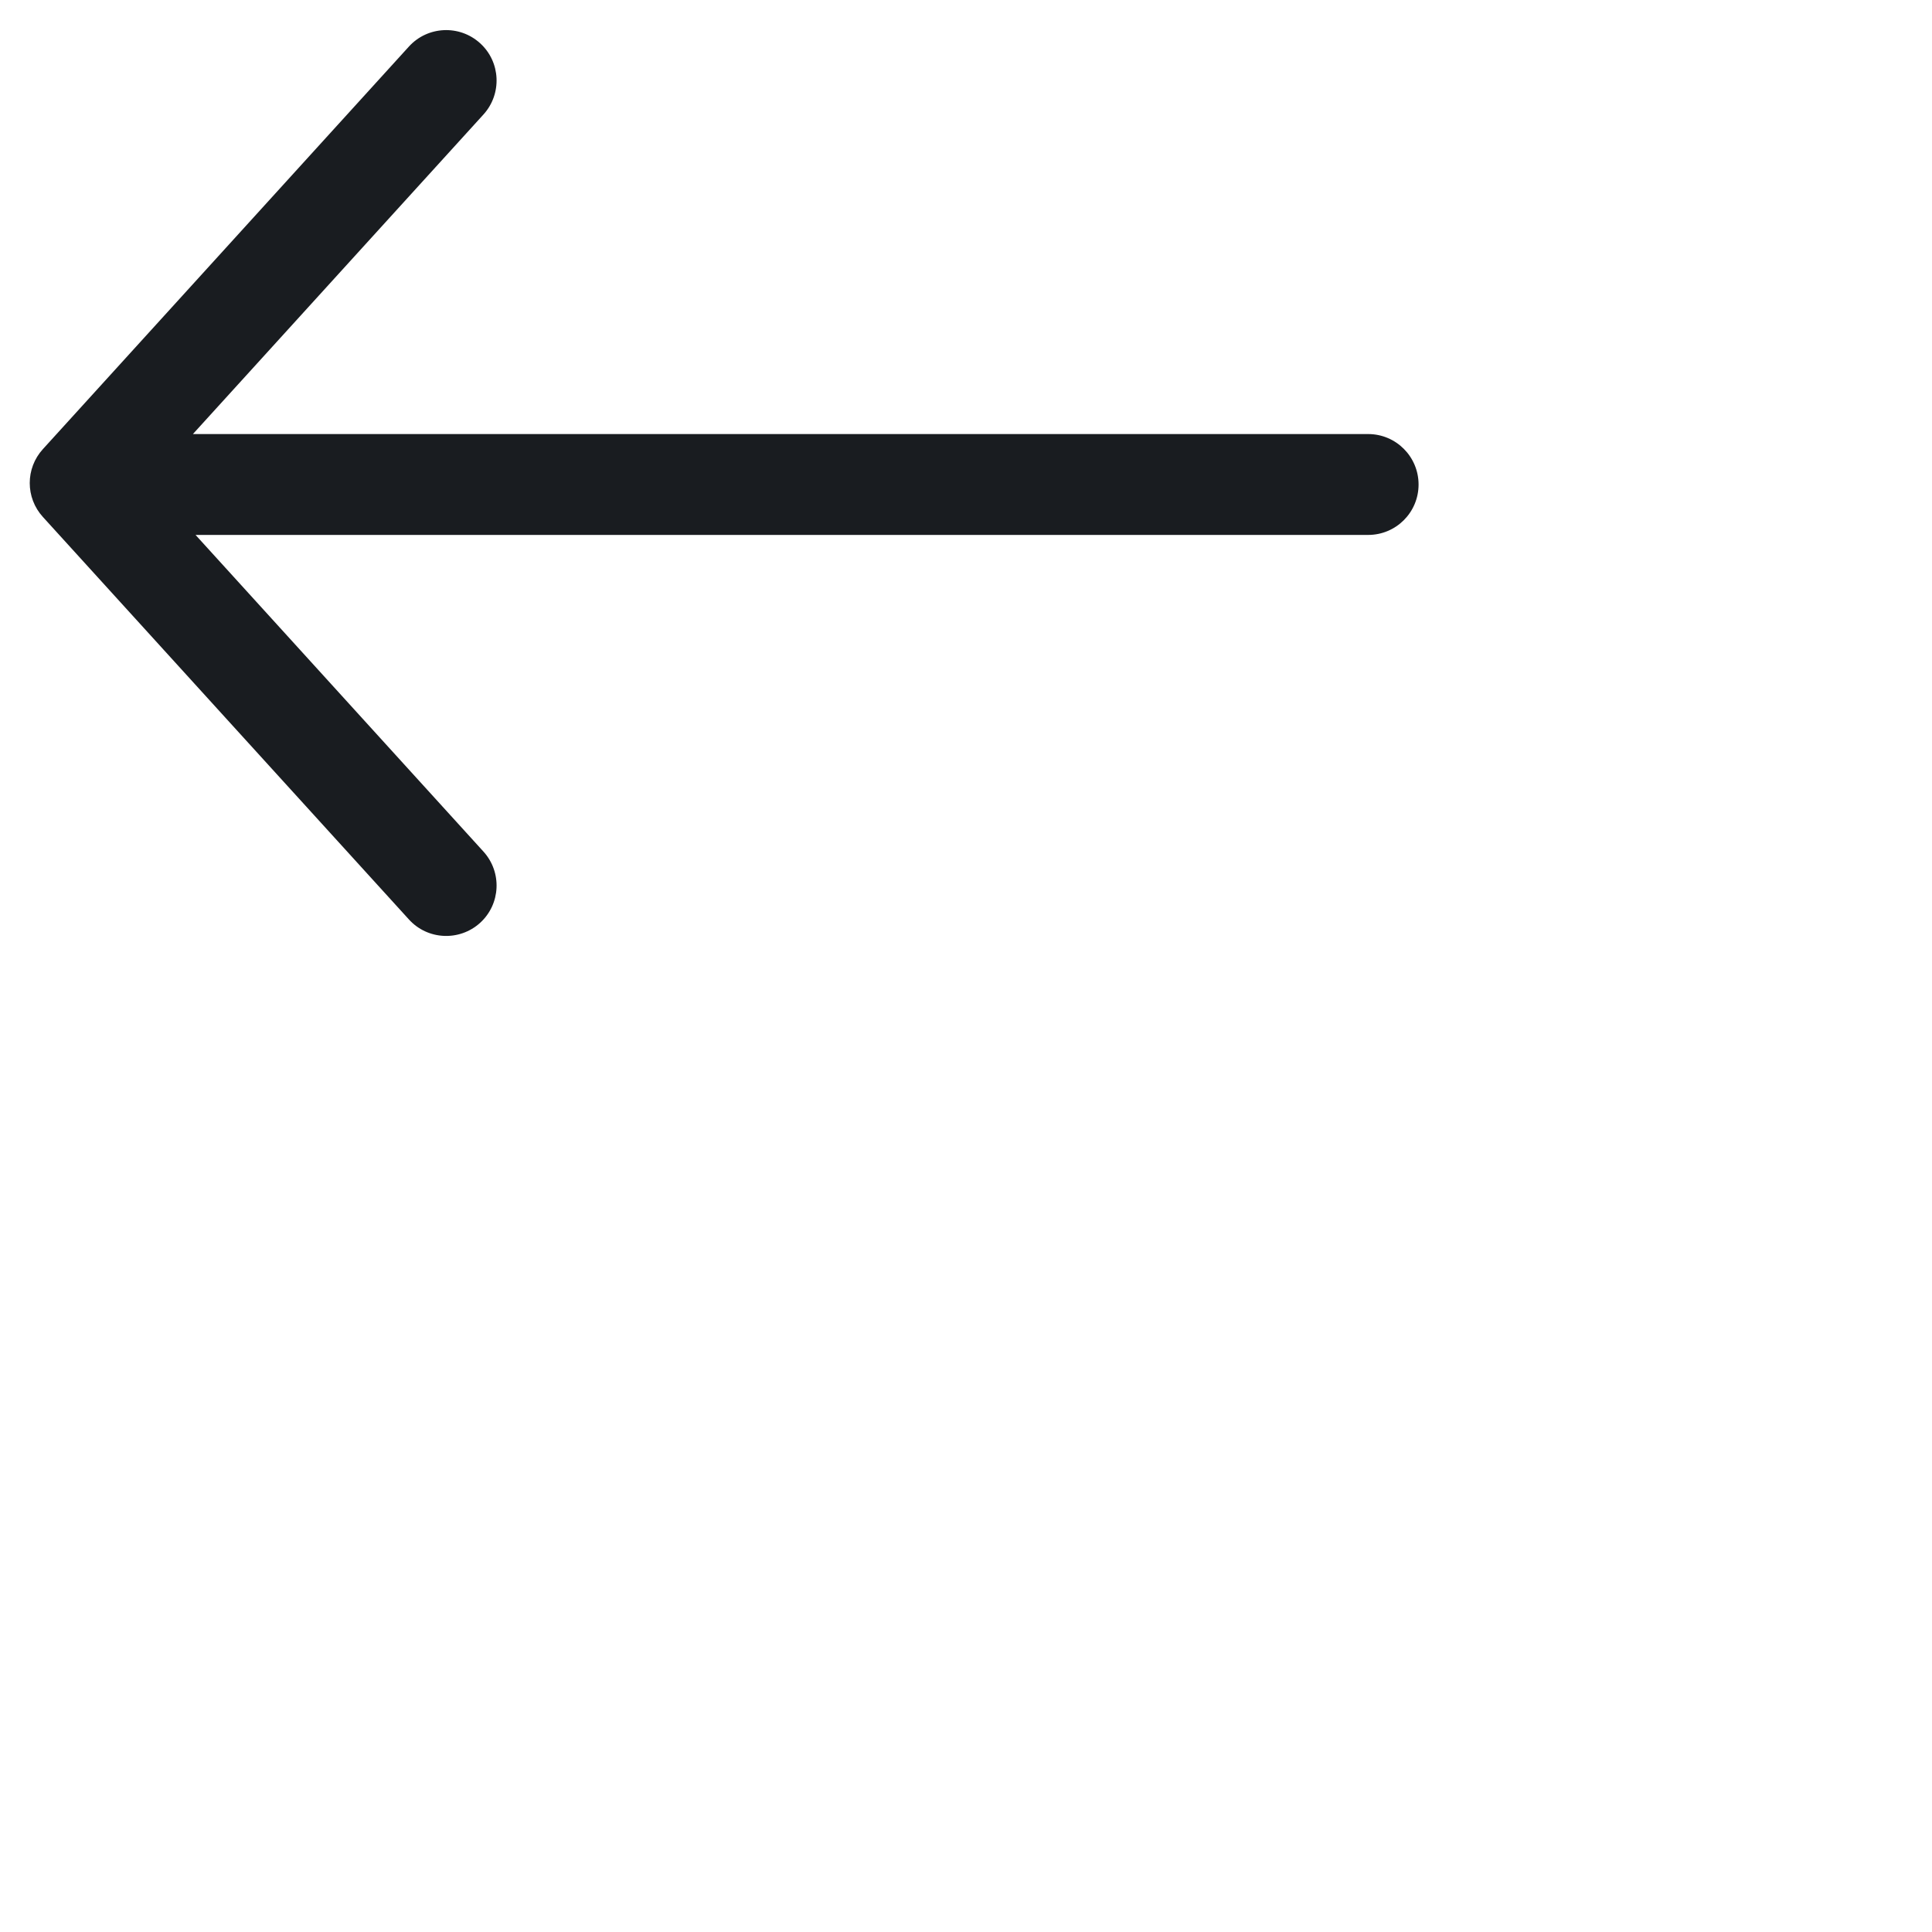
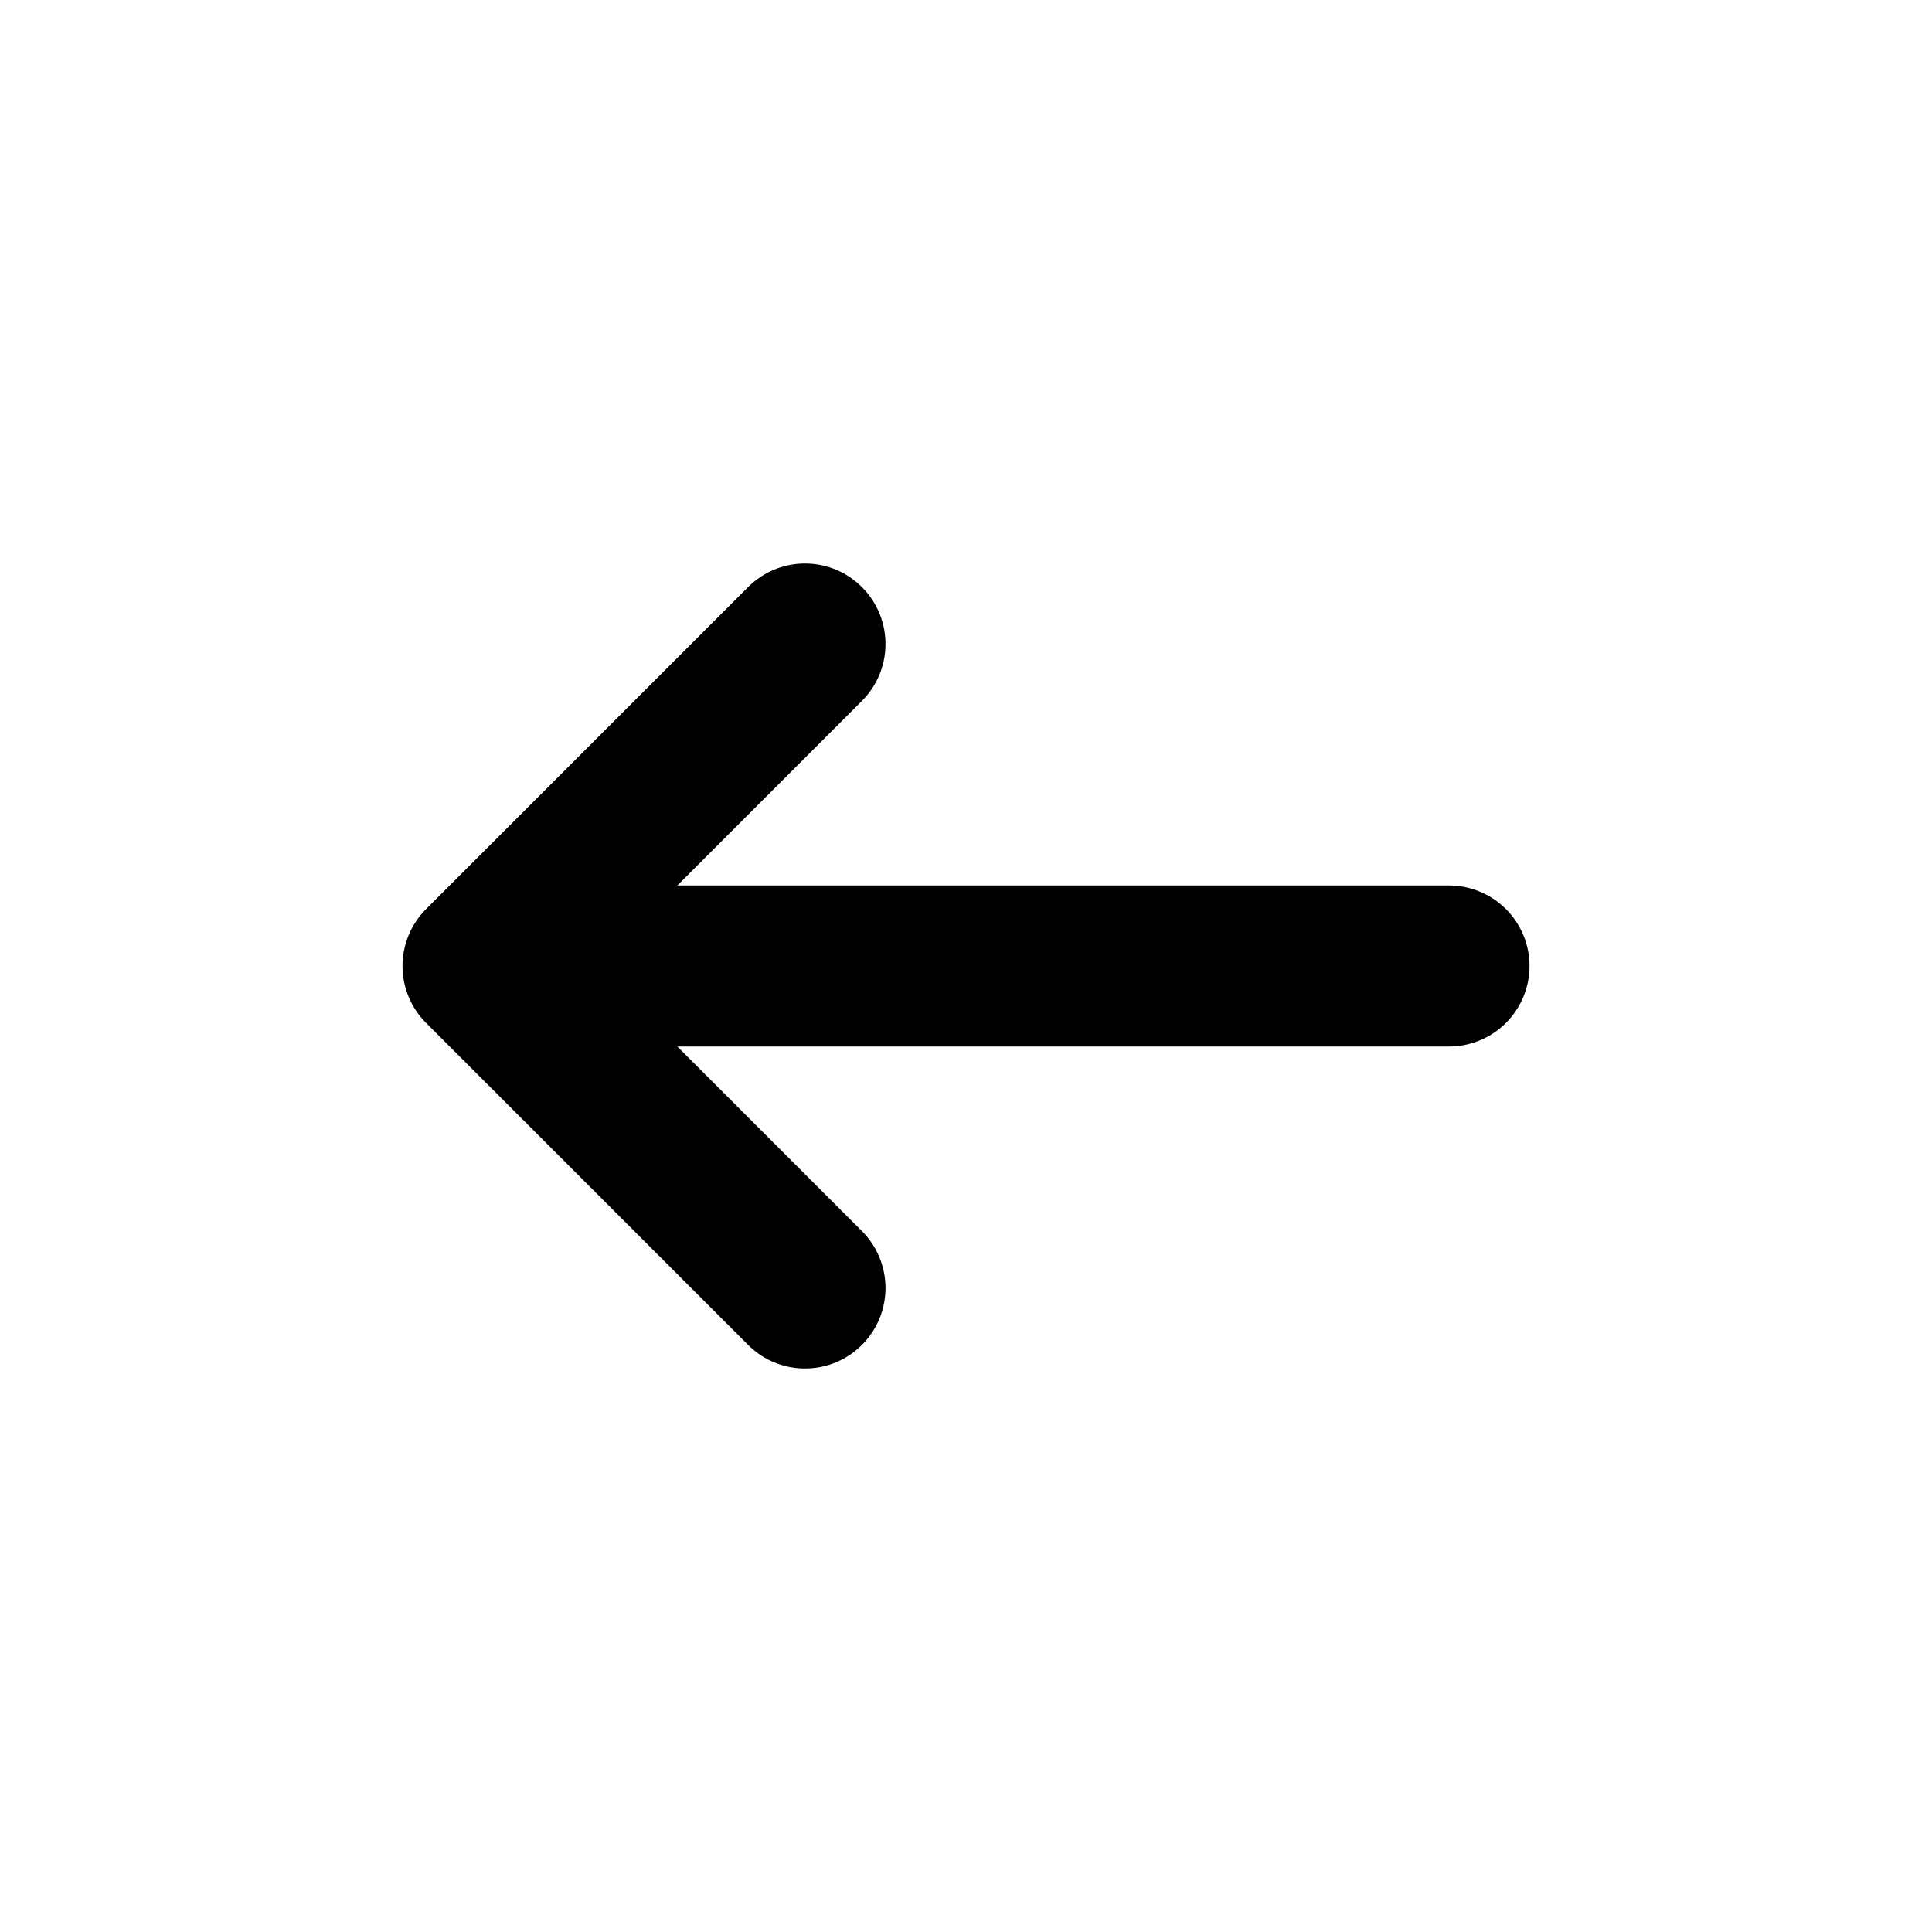
<svg xmlns="http://www.w3.org/2000/svg" width="24" height="24" viewBox="0 0 24 24" fill="none">
-   <path d="M16.996 5.392C17.342 5.392 17.622 5.673 17.622 6.019C17.622 6.365 17.342 6.645 16.996 6.645L16.996 5.392ZM1.17 6.645C0.824 6.645 0.544 6.365 0.544 6.019C0.544 5.673 0.824 5.392 1.17 5.392L1.17 6.645ZM6.006 10.579C6.238 10.835 6.22 11.231 5.964 11.464C5.708 11.696 5.311 11.678 5.079 11.421L6.006 10.579ZM0.996 6L0.533 6.422C0.315 6.183 0.315 5.818 0.533 5.579L0.996 6ZM5.079 0.579C5.311 0.323 5.708 0.304 5.964 0.537C6.22 0.769 6.238 1.166 6.006 1.422L5.079 0.579ZM3.269 8.5L2.806 8.922L3.269 8.5ZM16.996 6.645L1.17 6.645L1.17 5.392L16.996 5.392L16.996 6.645ZM6.006 1.422L1.46 6.422L0.533 5.579L5.079 0.579L6.006 1.422ZM5.079 11.421L2.806 8.922L3.733 8.079L6.006 10.579L5.079 11.421ZM2.806 8.922L0.533 6.422L1.46 5.579L3.733 8.079L2.806 8.922Z" fill="#191C20" />
+   <path d="M10 8L6 12M6 12L10 16M6 12L18 12" stroke="currentColor" stroke-width="2" stroke-linecap="round" stroke-linejoin="round" />
</svg>
